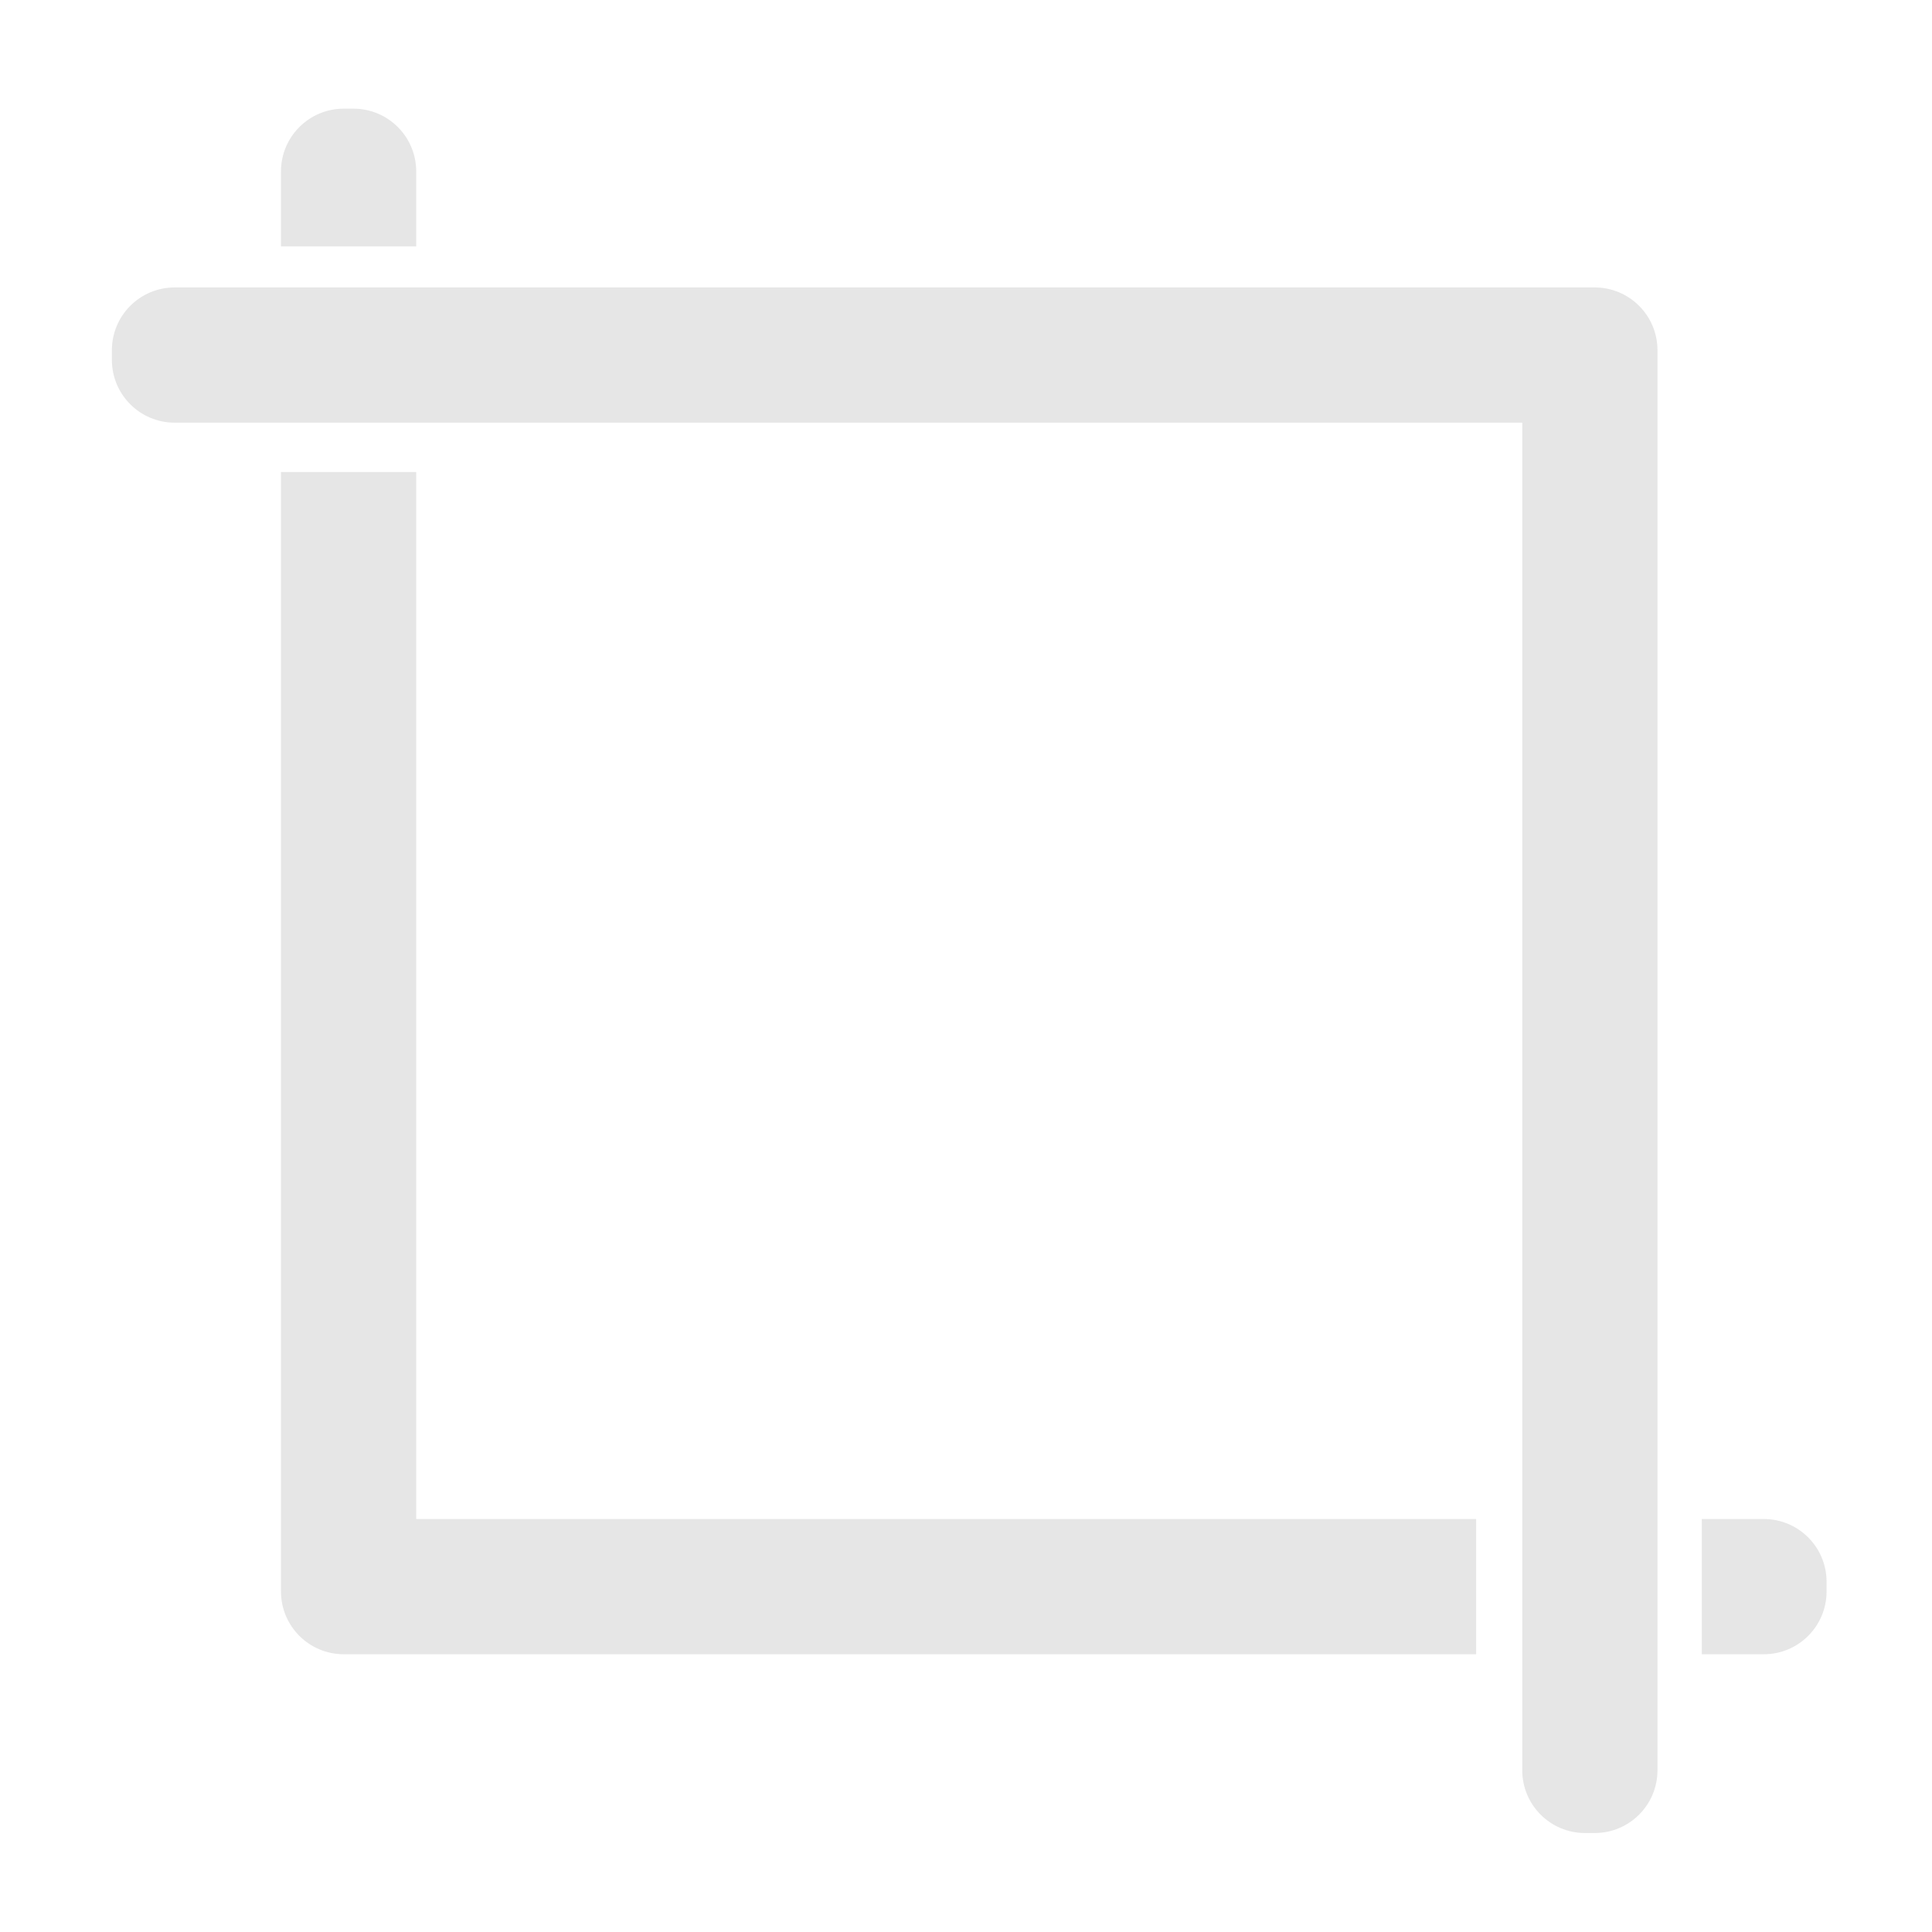
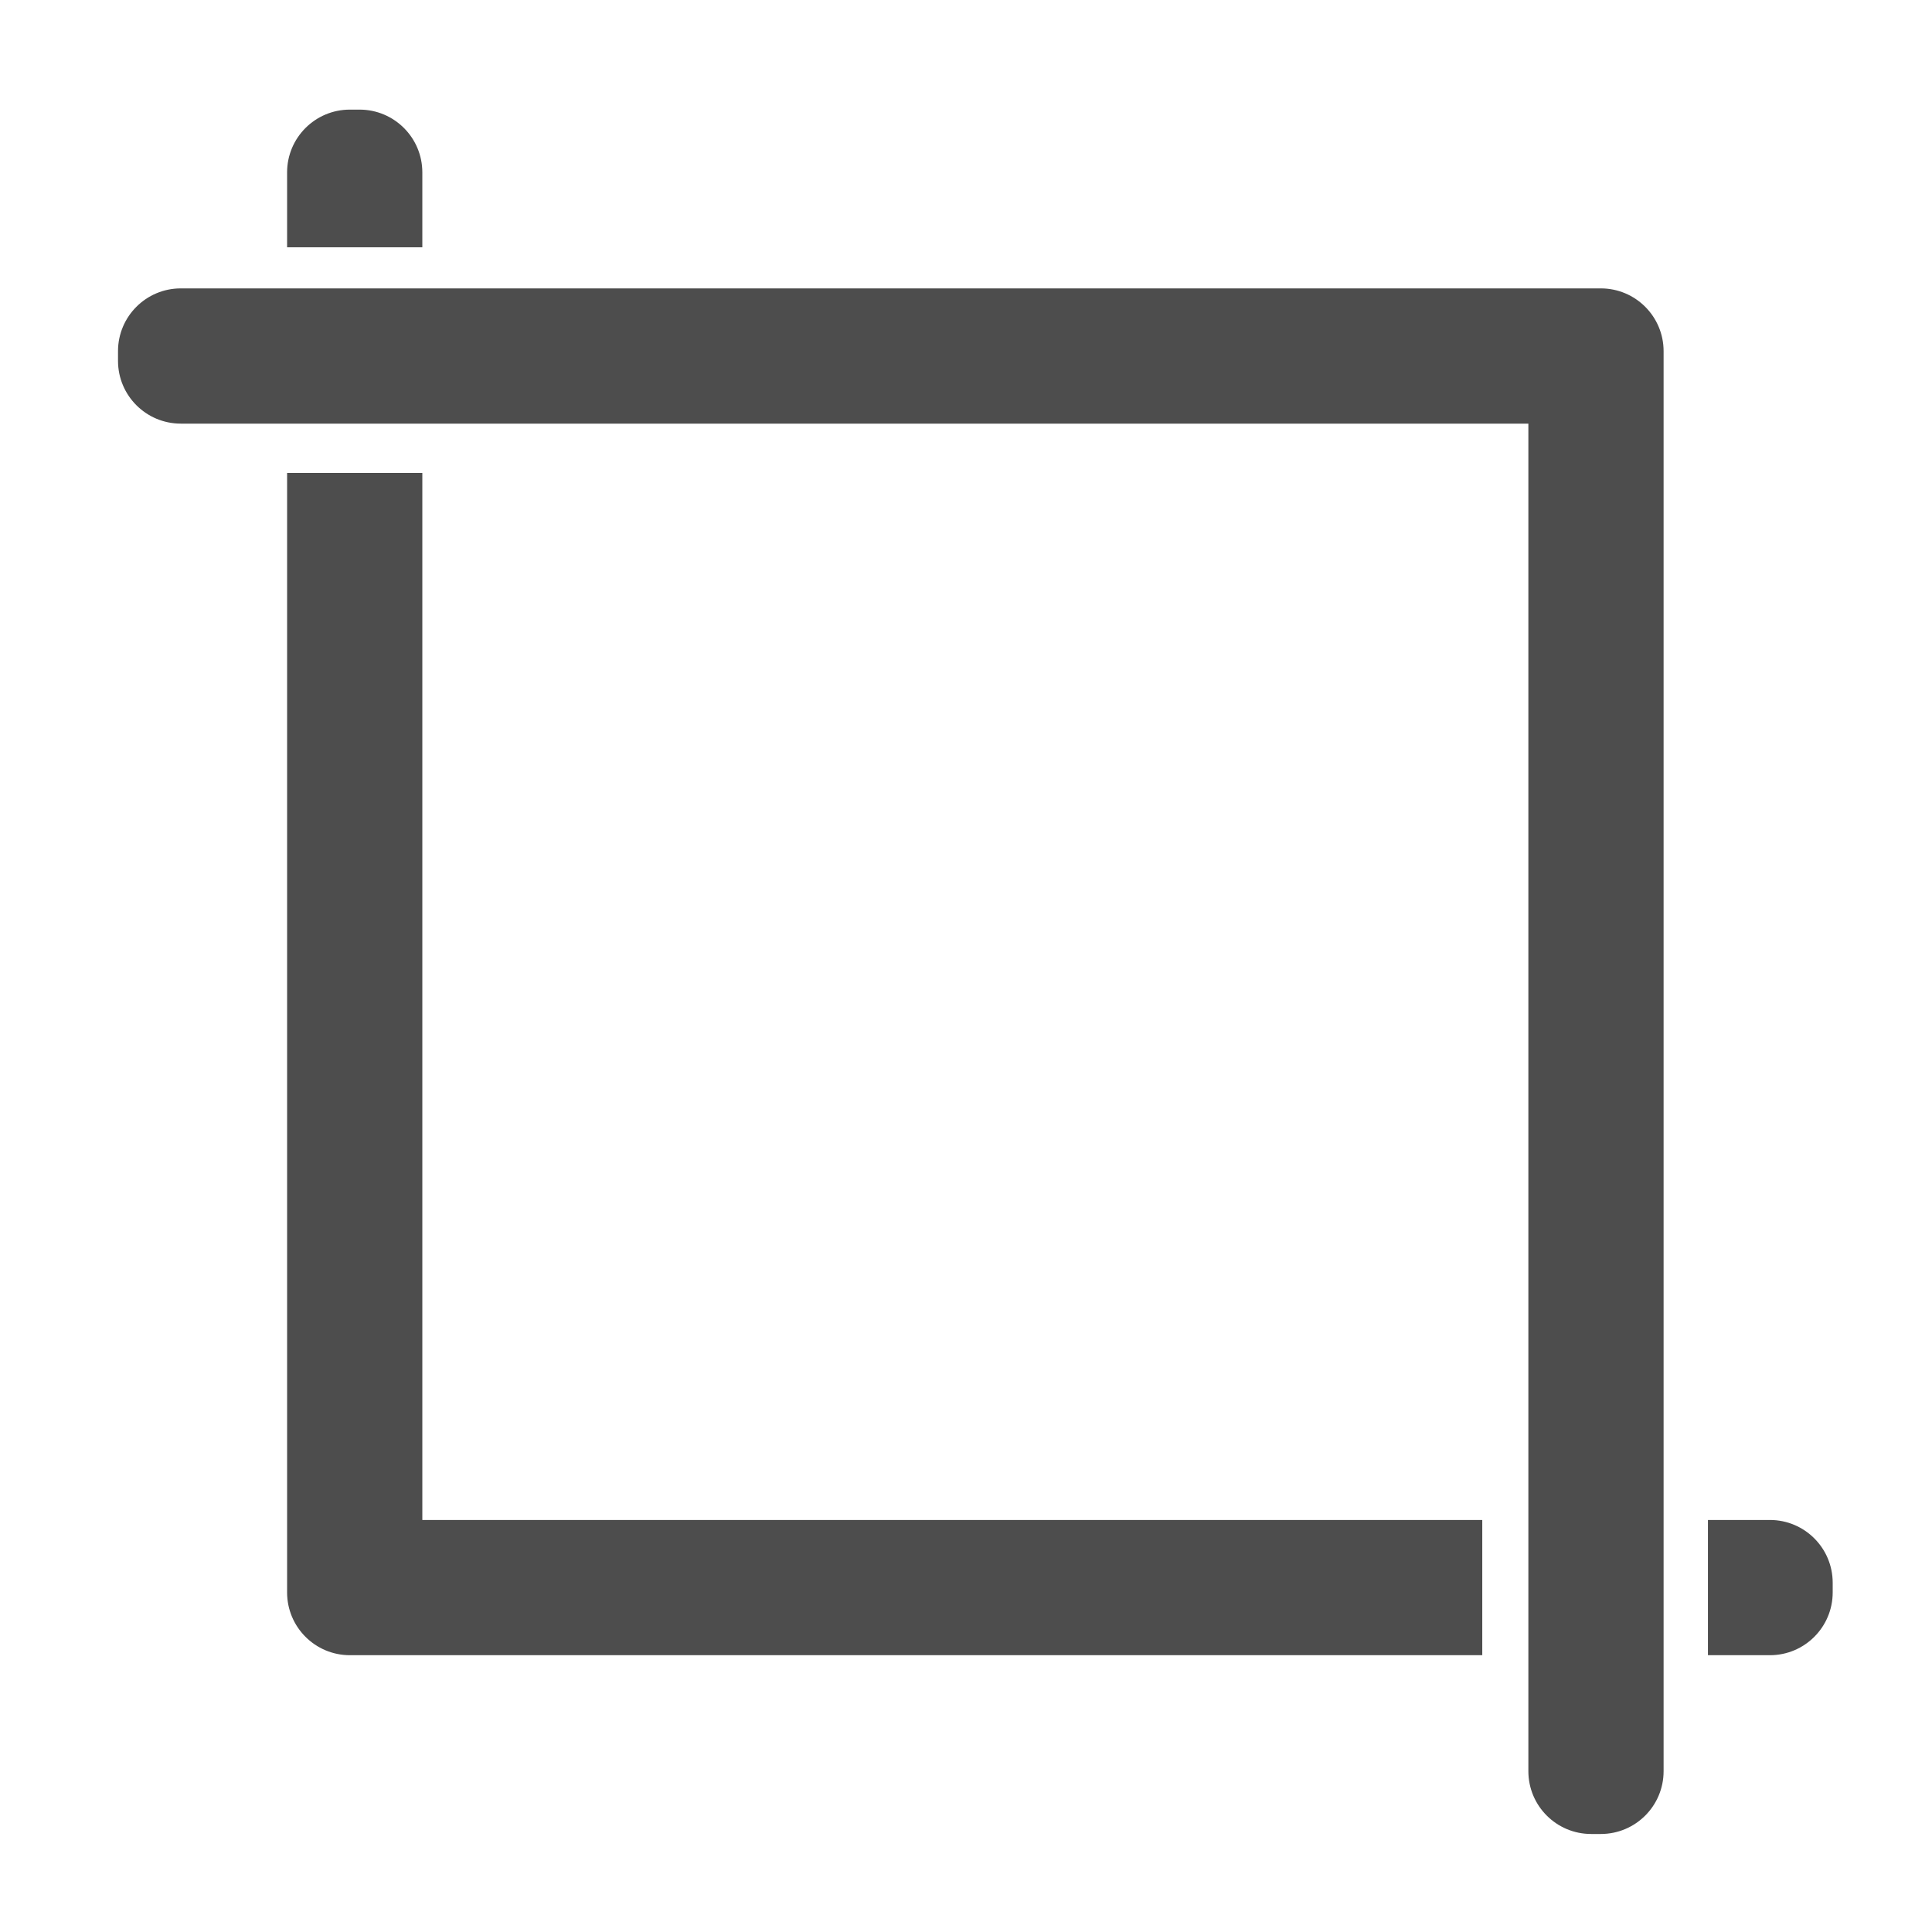
<svg xmlns="http://www.w3.org/2000/svg" width="500" height="500" viewBox="0 0 500 500" id="svg5330" version="1.1">
  <defs id="defs5332" />
  <g id="layer1" transform="translate(0,-552.3621)">
-     <g id="g912" transform="translate(0,2.507471)" style="stroke:none;stroke-opacity:1;fill:#e6e6e6;fill-opacity:1">
-       <path id="rect816-5" d="m 88.964,577.976 a 16.249,16.249 0 0 0 -16.248,16.246 v 19.387 H 107.716 V 594.222 A 16.249,16.249 0 0 0 91.468,577.976 Z m -16.248,94.035 v 287.211 2.504 a 16.249,16.249 0 0 0 16.248,16.248 H 91.468 382.025 V 942.976 H 107.716 V 672.011 Z M 440.427,942.976 v 34.998 h 16.041 a 16.249,16.249 0 0 0 16.248,-16.248 v -2.504 a 16.249,16.249 0 0 0 -16.248,-16.246 z" style="color:#000000;font-style:normal;font-variant:normal;font-weight:normal;font-stretch:normal;font-size:medium;line-height:normal;font-family:sans-serif;font-variant-ligatures:normal;font-variant-position:normal;font-variant-caps:normal;font-variant-numeric:normal;font-variant-alternates:normal;font-feature-settings:normal;text-indent:0;text-align:start;text-decoration:none;text-decoration-line:none;text-decoration-style:solid;text-decoration-color:#000000;letter-spacing:normal;word-spacing:normal;text-transform:none;writing-mode:lr-tb;direction:ltr;text-orientation:mixed;dominant-baseline:auto;baseline-shift:baseline;text-anchor:start;white-space:normal;shape-padding:0;clip-rule:nonzero;display:inline;overflow:visible;visibility:visible;opacity:1;isolation:auto;mix-blend-mode:normal;color-interpolation:sRGB;color-interpolation-filters:linearRGB;solid-color:#000000;solid-opacity:1;vector-effect:none;fill:#e6e6e6;fill-opacity:1;fill-rule:nonzero;stroke:none;stroke-width:32.495;stroke-linecap:round;stroke-linejoin:round;stroke-miterlimit:4;stroke-dasharray:none;stroke-dashoffset:0;stroke-opacity:1;paint-order:normal;color-rendering:auto;image-rendering:auto;shape-rendering:auto;text-rendering:auto;enable-background:accumulate" />
-       <path id="rect816-5-2" d="m 45.202,624.244 a 16.249,16.249 0 0 0 -16.246,16.246 v 2.504 a 16.249,16.249 0 0 0 16.246,16.248 H 393.956 V 1007.994 a 16.249,16.249 0 0 0 16.246,16.248 h 2.504 a 16.249,16.249 0 0 0 16.248,-16.248 v -365 -2.504 a 16.249,16.249 0 0 0 -16.248,-16.246 h -2.504 z" style="color:#000000;font-style:normal;font-variant:normal;font-weight:normal;font-stretch:normal;font-size:medium;line-height:normal;font-family:sans-serif;font-variant-ligatures:normal;font-variant-position:normal;font-variant-caps:normal;font-variant-numeric:normal;font-variant-alternates:normal;font-feature-settings:normal;text-indent:0;text-align:start;text-decoration:none;text-decoration-line:none;text-decoration-style:solid;text-decoration-color:#000000;letter-spacing:normal;word-spacing:normal;text-transform:none;writing-mode:lr-tb;direction:ltr;text-orientation:mixed;dominant-baseline:auto;baseline-shift:baseline;text-anchor:start;white-space:normal;shape-padding:0;clip-rule:nonzero;display:inline;overflow:visible;visibility:visible;opacity:1;isolation:auto;mix-blend-mode:normal;color-interpolation:sRGB;color-interpolation-filters:linearRGB;solid-color:#000000;solid-opacity:1;vector-effect:none;fill:#e6e6e6;fill-opacity:1;fill-rule:nonzero;stroke:none;stroke-width:32.495;stroke-linecap:round;stroke-linejoin:round;stroke-miterlimit:4;stroke-dasharray:none;stroke-dashoffset:0;stroke-opacity:1;paint-order:normal;color-rendering:auto;image-rendering:auto;shape-rendering:auto;text-rendering:auto;enable-background:accumulate" />
+     <g id="g912" transform="translate(1.58426,2.753828)" style="fill:#4d4d4d;fill-opacity:1;stroke:none;stroke-opacity:1">
+       <path id="rect816-5" d="m 88.964,577.976 a 16.249,16.249 0 0 0 -16.248,16.246 v 19.387 H 107.716 V 594.222 A 16.249,16.249 0 0 0 91.468,577.976 Z m -16.248,94.035 v 287.211 2.504 a 16.249,16.249 0 0 0 16.248,16.248 H 91.468 382.025 V 942.976 H 107.716 V 672.011 Z M 440.427,942.976 v 34.998 h 16.041 a 16.249,16.249 0 0 0 16.248,-16.248 v -2.504 a 16.249,16.249 0 0 0 -16.248,-16.246 z" style="color:#000000;font-style:normal;font-variant:normal;font-weight:normal;font-stretch:normal;font-size:medium;line-height:normal;font-family:sans-serif;font-variant-ligatures:normal;font-variant-position:normal;font-variant-caps:normal;font-variant-numeric:normal;font-variant-alternates:normal;font-feature-settings:normal;text-indent:0;text-align:start;text-decoration:none;text-decoration-line:none;text-decoration-style:solid;text-decoration-color:#000000;letter-spacing:normal;word-spacing:normal;text-transform:none;writing-mode:lr-tb;direction:ltr;text-orientation:mixed;dominant-baseline:auto;baseline-shift:baseline;text-anchor:start;white-space:normal;shape-padding:0;clip-rule:nonzero;display:inline;overflow:visible;visibility:visible;opacity:1;isolation:auto;mix-blend-mode:normal;color-interpolation:sRGB;color-interpolation-filters:linearRGB;solid-color:#000000;solid-opacity:1;vector-effect:none;fill:#4d4d4d;fill-opacity:1;fill-rule:nonzero;stroke:none;stroke-width:32.495;stroke-linecap:round;stroke-linejoin:round;stroke-miterlimit:4;stroke-dasharray:none;stroke-dashoffset:0;stroke-opacity:1;paint-order:normal;color-rendering:auto;image-rendering:auto;shape-rendering:auto;text-rendering:auto;enable-background:accumulate" />
+       <path id="rect816-5-2" d="m 45.202,624.244 a 16.249,16.249 0 0 0 -16.246,16.246 v 2.504 a 16.249,16.249 0 0 0 16.246,16.248 H 393.956 V 1007.994 a 16.249,16.249 0 0 0 16.246,16.248 h 2.504 a 16.249,16.249 0 0 0 16.248,-16.248 v -365 -2.504 a 16.249,16.249 0 0 0 -16.248,-16.246 h -2.504 z" style="color:#000000;font-style:normal;font-variant:normal;font-weight:normal;font-stretch:normal;font-size:medium;line-height:normal;font-family:sans-serif;font-variant-ligatures:normal;font-variant-position:normal;font-variant-caps:normal;font-variant-numeric:normal;font-variant-alternates:normal;font-feature-settings:normal;text-indent:0;text-align:start;text-decoration:none;text-decoration-line:none;text-decoration-style:solid;text-decoration-color:#000000;letter-spacing:normal;word-spacing:normal;text-transform:none;writing-mode:lr-tb;direction:ltr;text-orientation:mixed;dominant-baseline:auto;baseline-shift:baseline;text-anchor:start;white-space:normal;shape-padding:0;clip-rule:nonzero;display:inline;overflow:visible;visibility:visible;opacity:1;isolation:auto;mix-blend-mode:normal;color-interpolation:sRGB;color-interpolation-filters:linearRGB;solid-color:#000000;solid-opacity:1;vector-effect:none;fill:#4d4d4d;fill-opacity:1;fill-rule:nonzero;stroke:none;stroke-width:32.495;stroke-linecap:round;stroke-linejoin:round;stroke-miterlimit:4;stroke-dasharray:none;stroke-dashoffset:0;stroke-opacity:1;paint-order:normal;color-rendering:auto;image-rendering:auto;shape-rendering:auto;text-rendering:auto;enable-background:accumulate" />
    </g>
  </g>
</svg>
